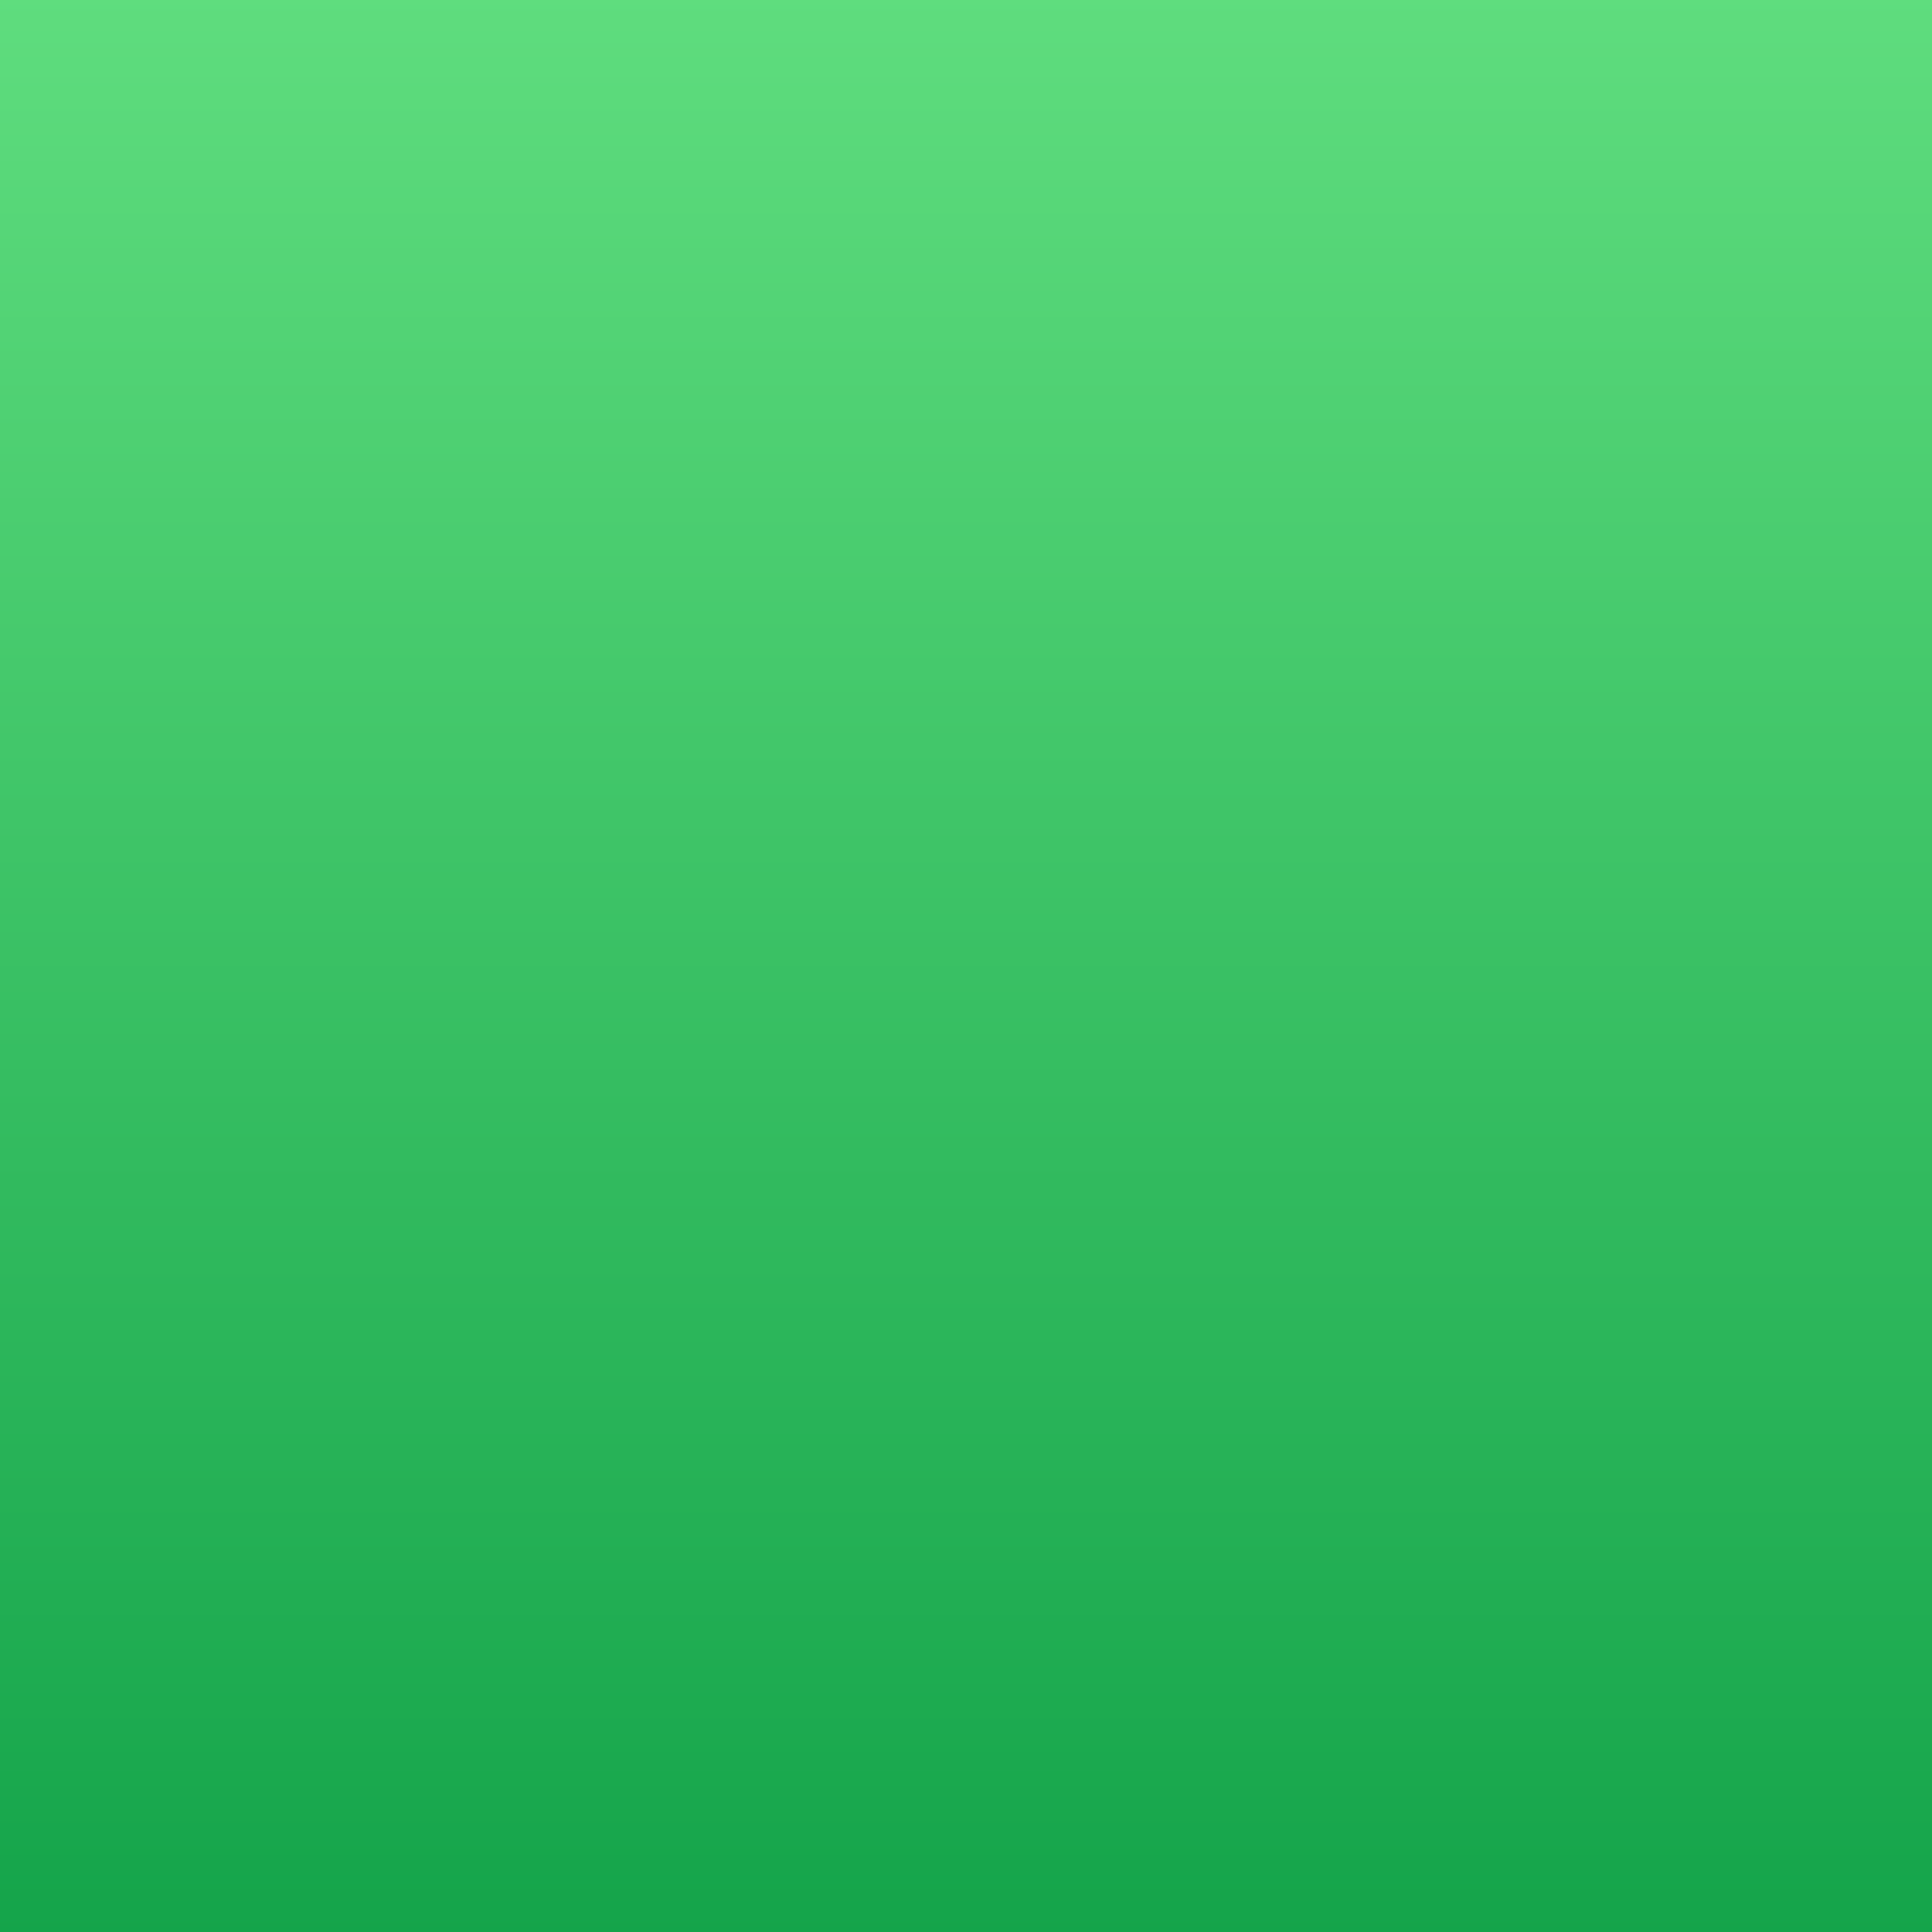
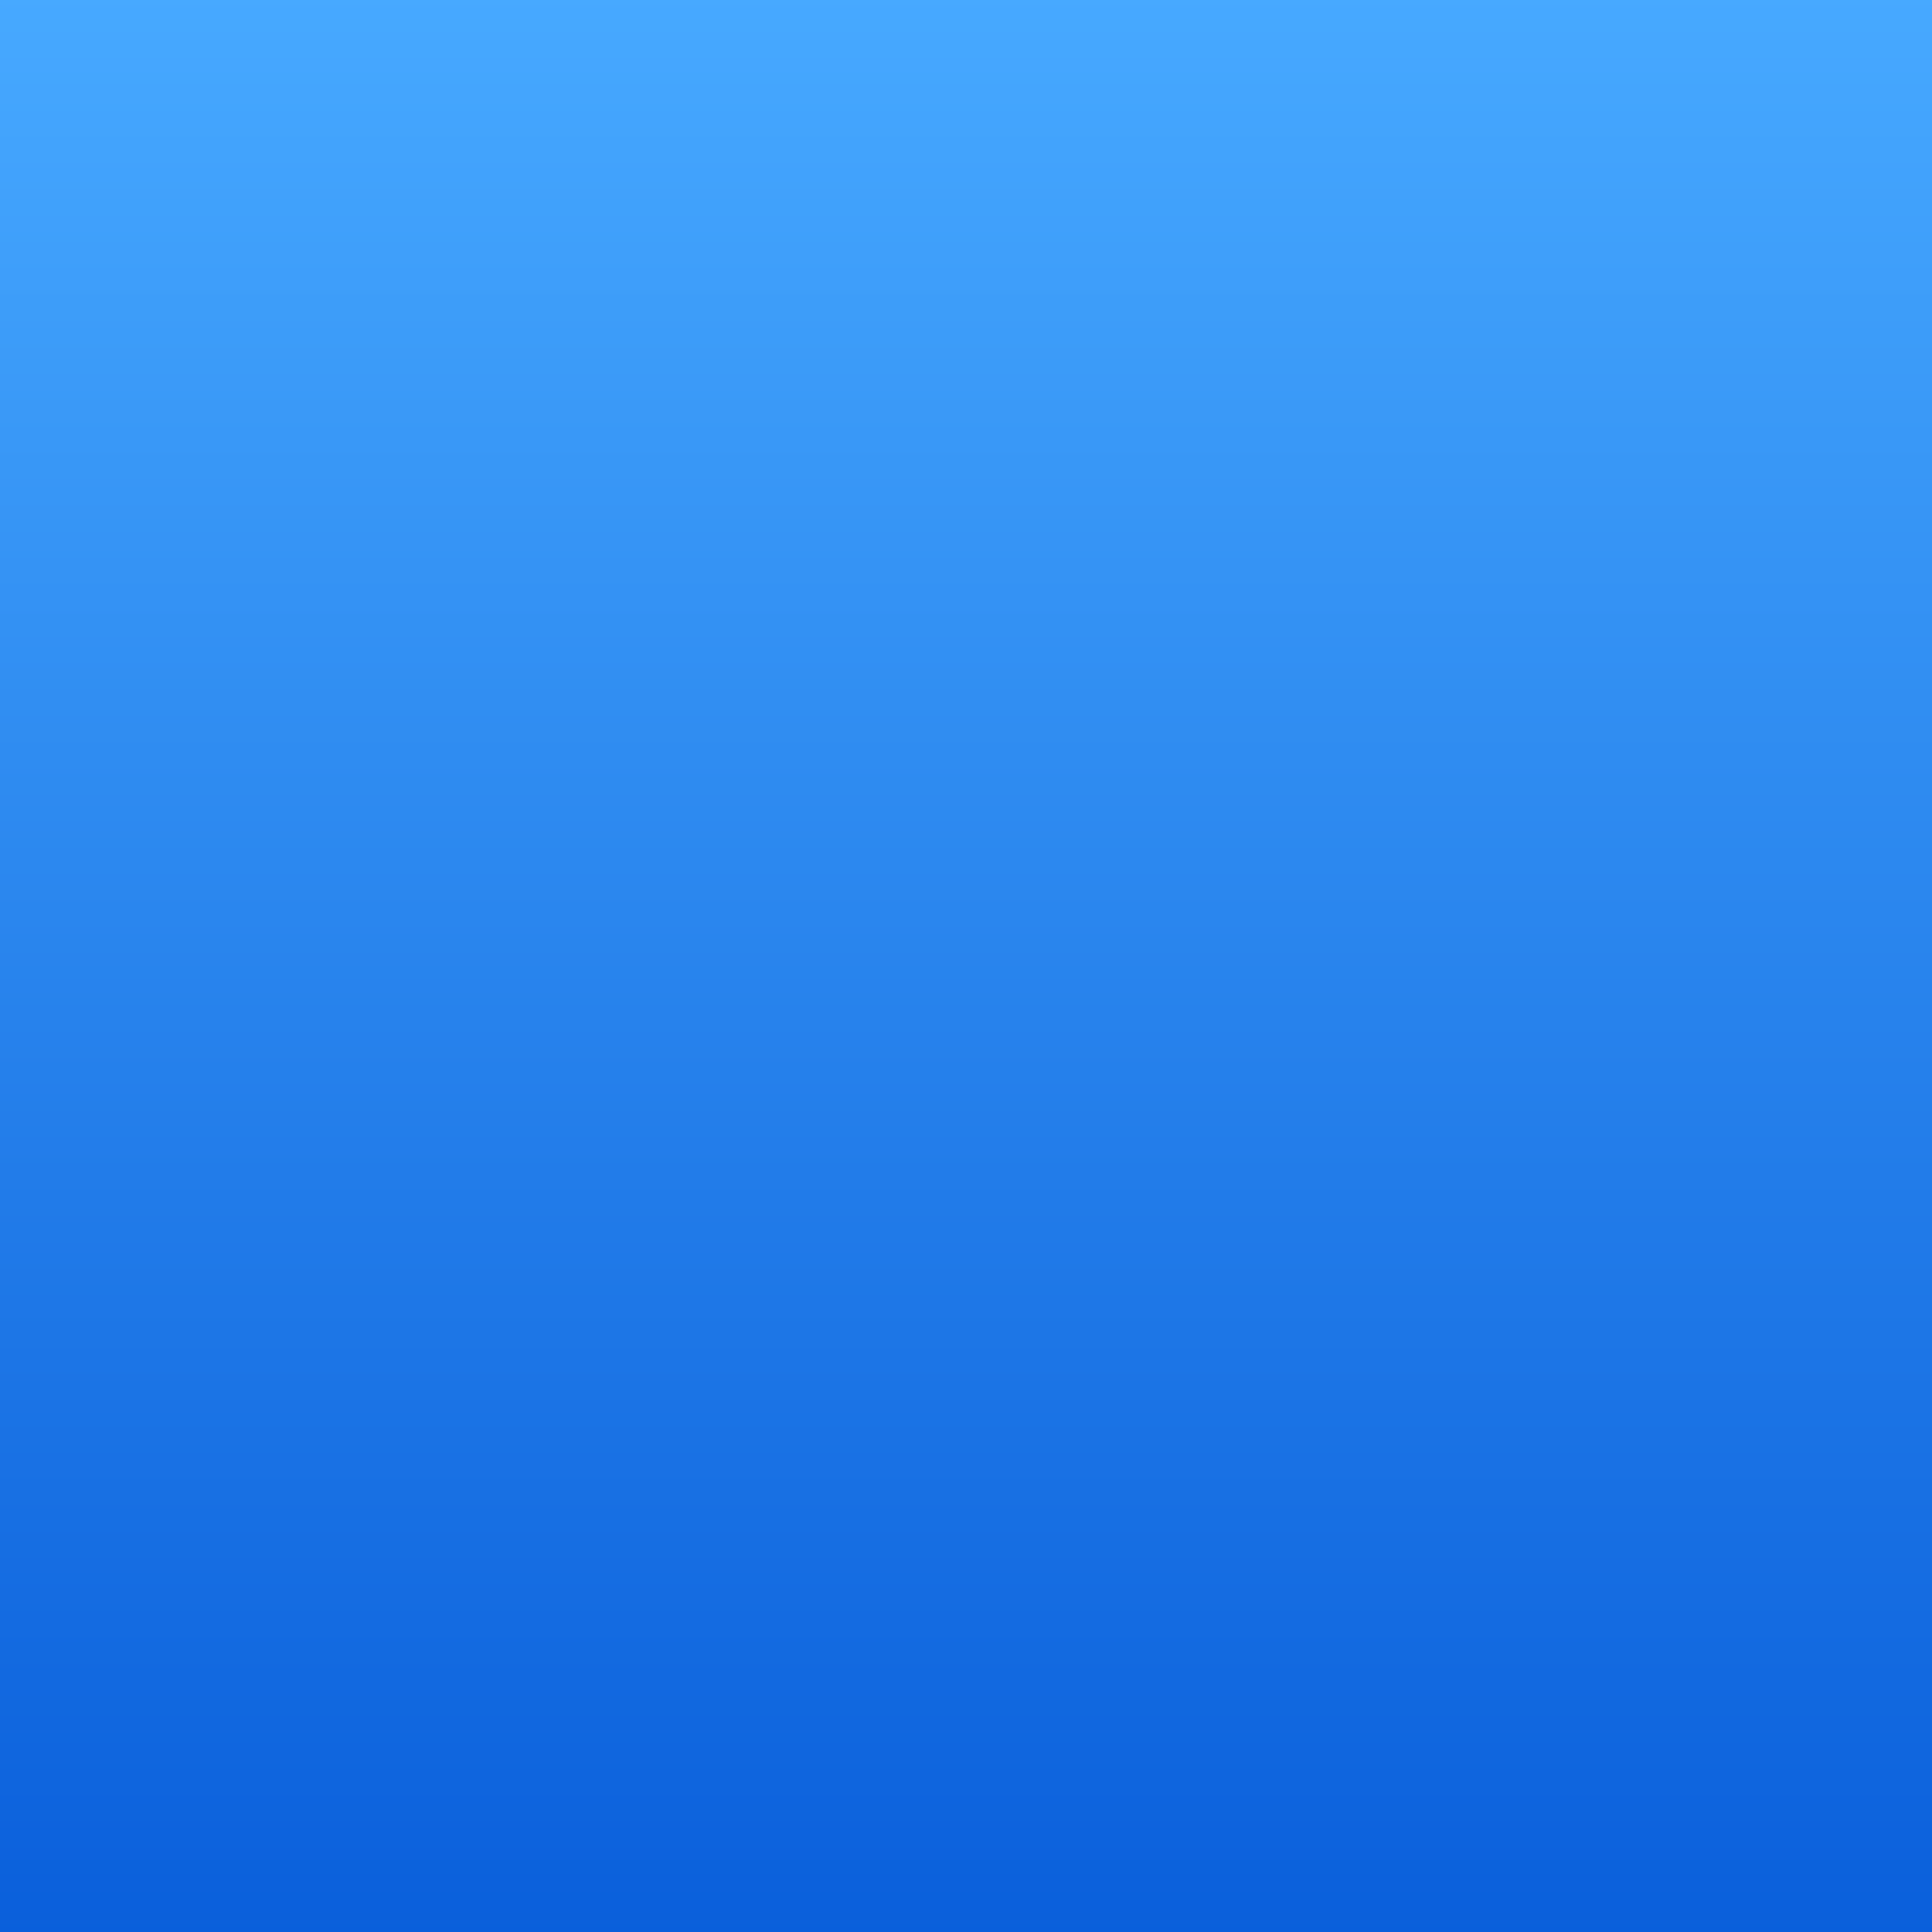
<svg xmlns="http://www.w3.org/2000/svg" width="1024" height="1024" viewBox="0 0 1024 1024">
  <g>
    <defs>
      <linearGradient id="bg" x1="0" y1="0" x2="0" y2="1">
-         <stop offset="0" stop-color="#5FDD7E" />
-         <stop offset="1" stop-color="#14A44A" />
+         <stop offset="0" stop-color="#47A9FF" />
+         <stop offset="1" stop-color="#0A5FDB" />
      </linearGradient>
    </defs>
    <rect width="1024" height="1024" fill="url(#bg)" />
  </g>
</svg>
